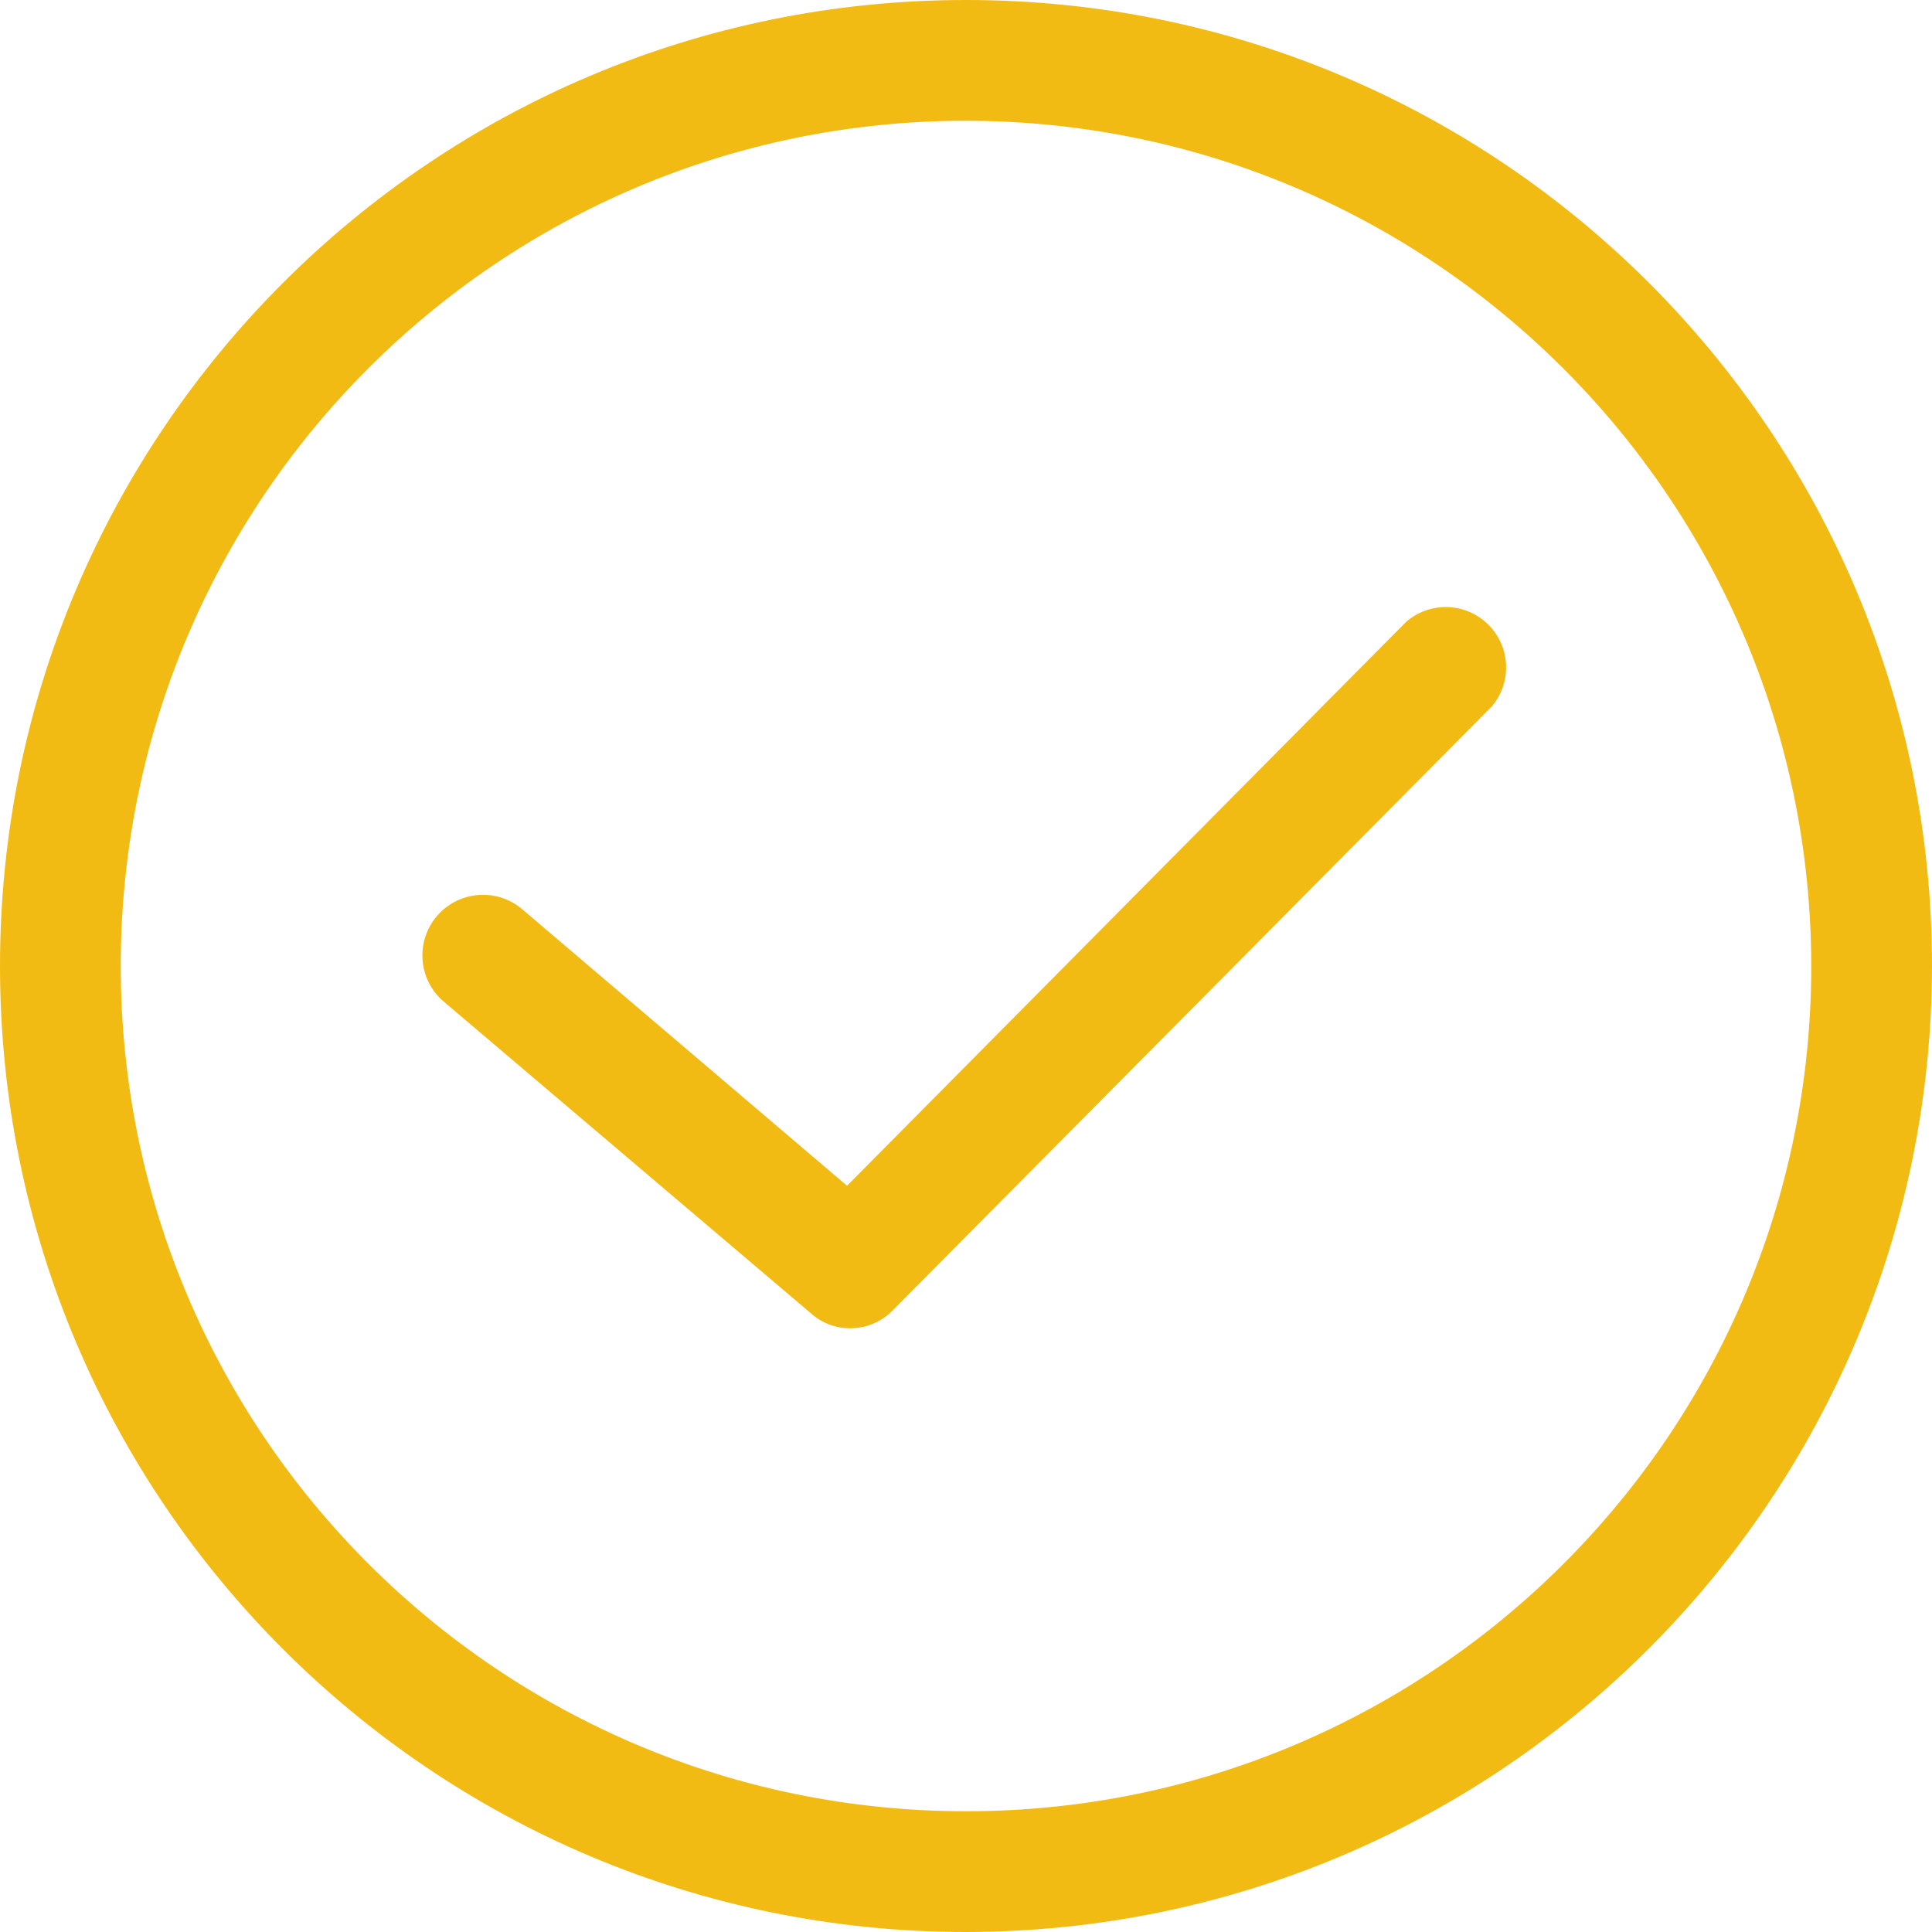
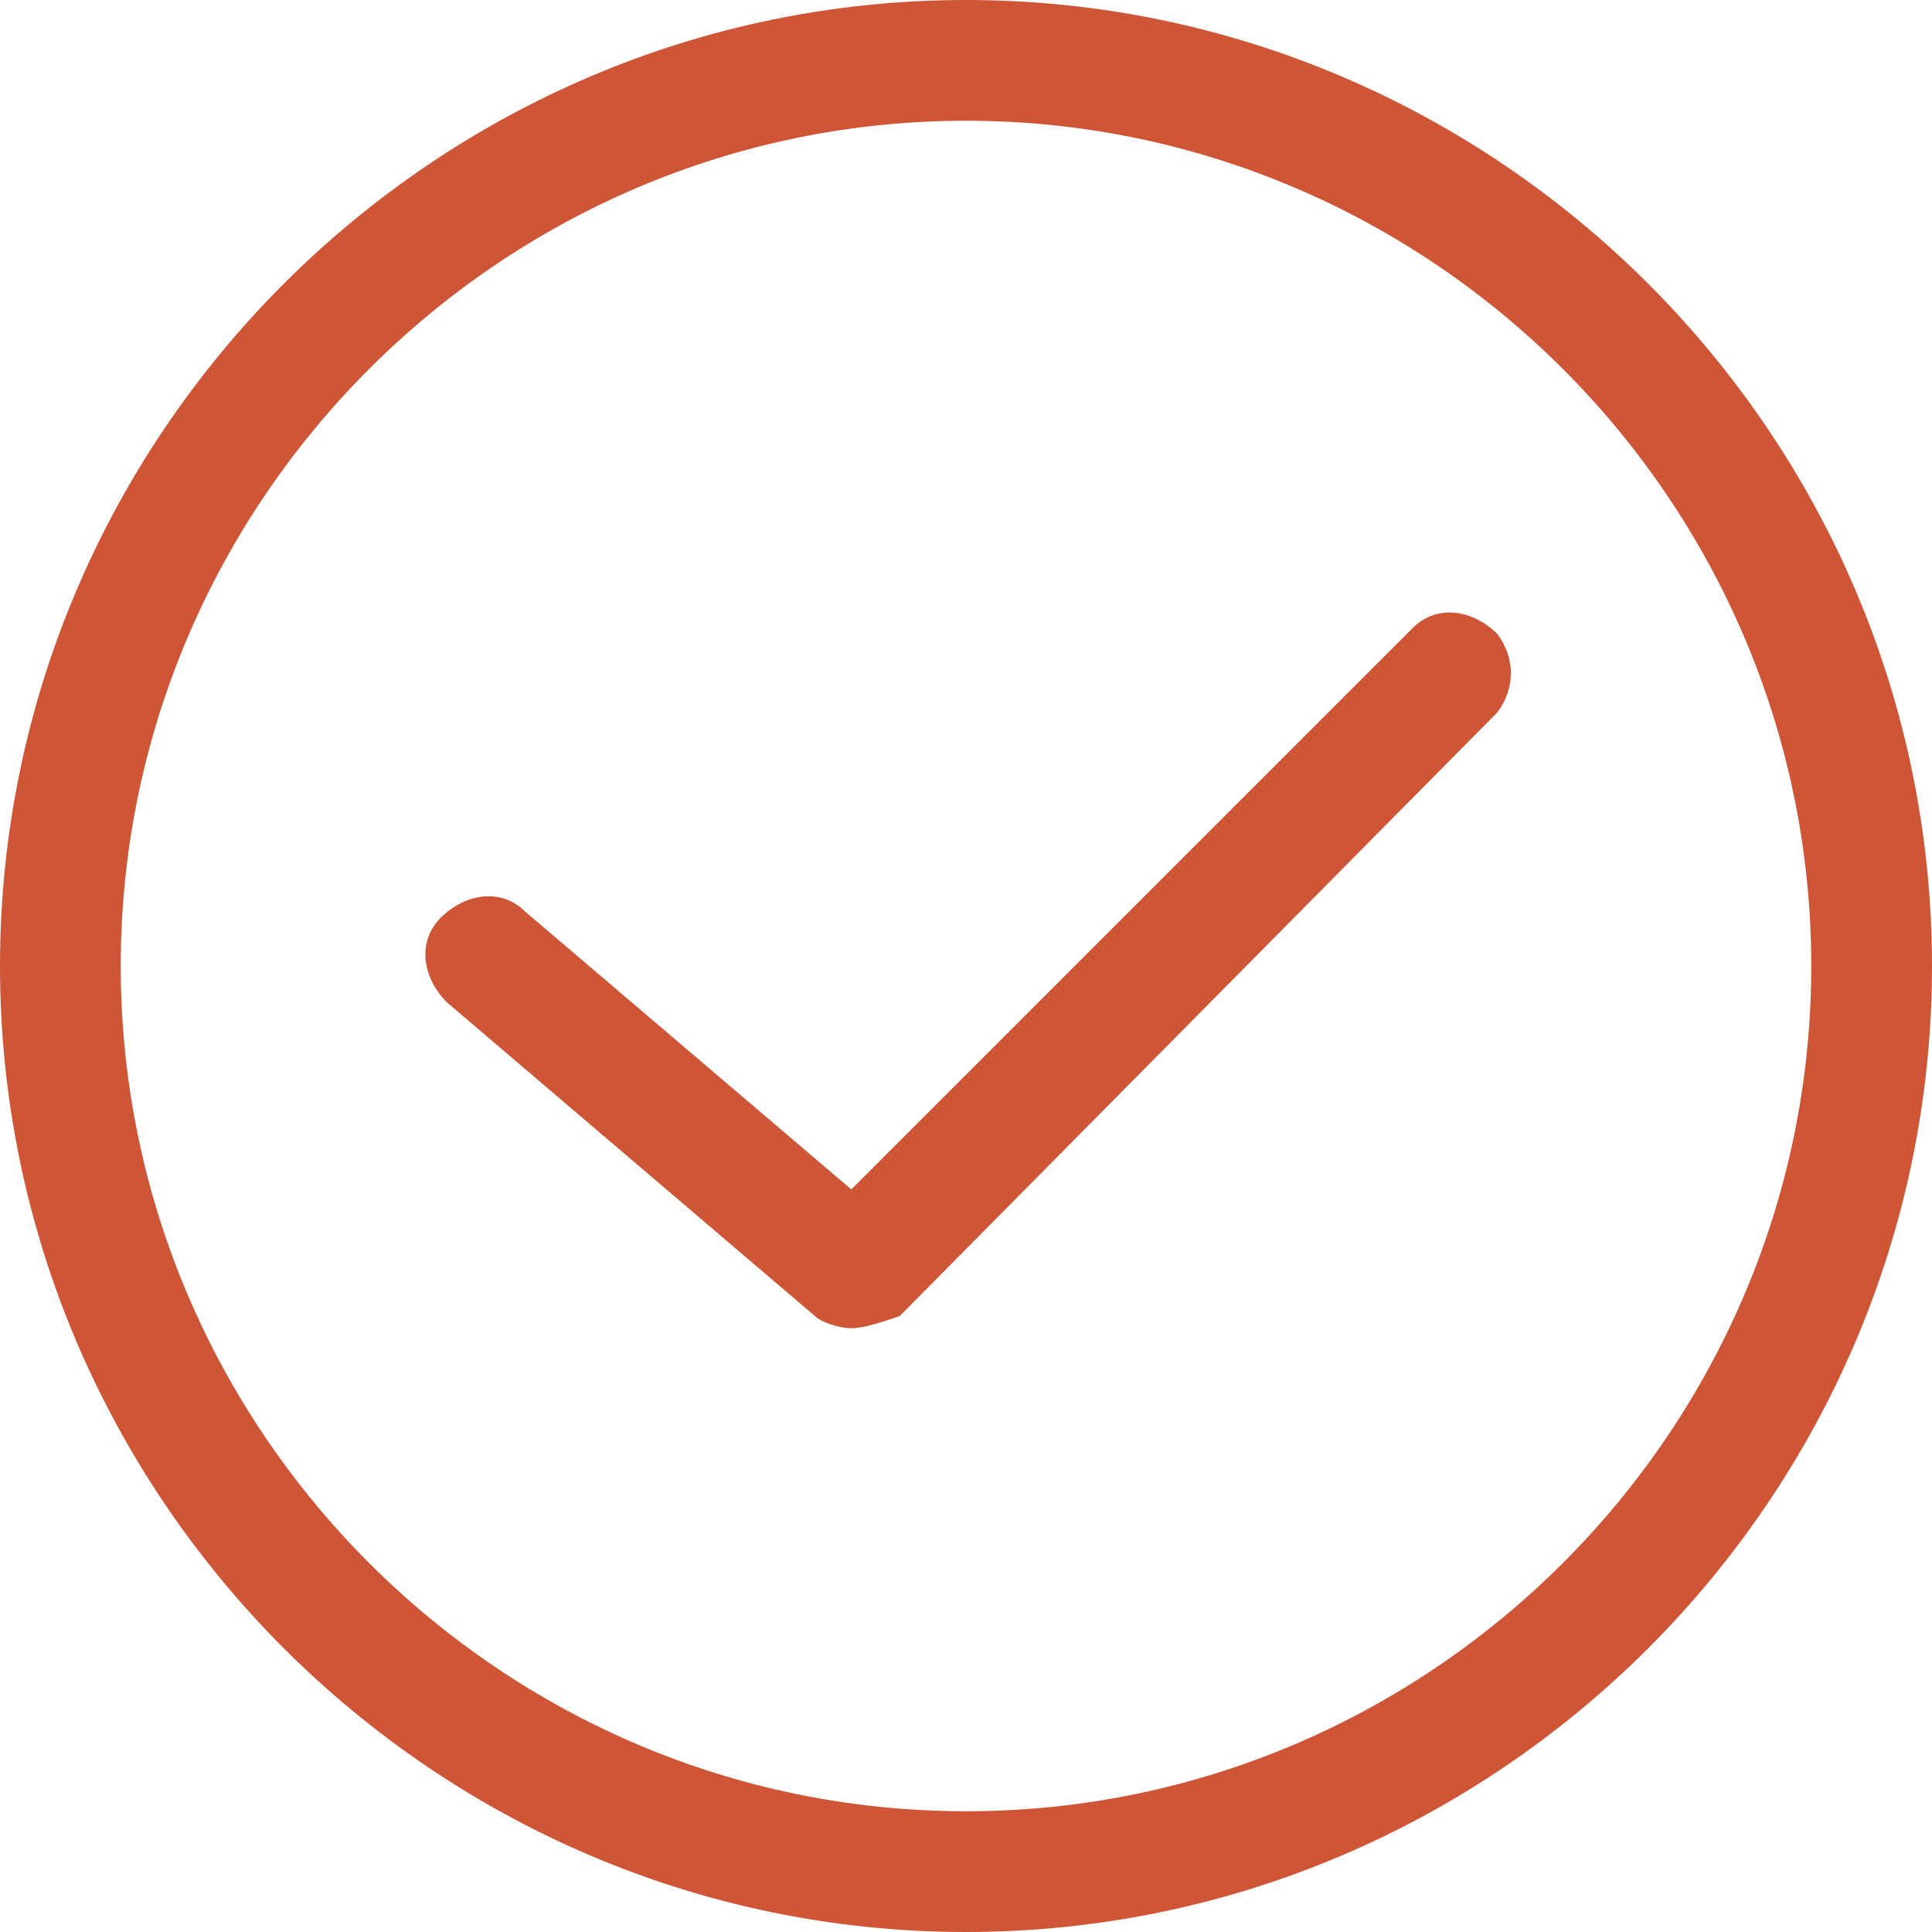
- <svg xmlns="http://www.w3.org/2000/svg" width="32" height="32" viewBox="0 0 32 32">
-   <defs>
-     <style>
-       .cls-1 {
-         fill: #f2bb13;
-         fill-rule: evenodd;
-       }
-     </style>
-   </defs>
-   <path id="Check_32" class="cls-1" d="M1655,3063a16,16,0,1,1,16-16A16.021,16.021,0,0,1,1655,3063Zm0-30a14,14,0,1,0,14,14A14.015,14.015,0,0,0,1655,3033Zm-1.92,20a0.962,0.962,0,0,1-.64-0.24l-6.09-5.17a1,1,0,0,1,1.3-1.53l5.38,4.58,9.26-9.34a1,1,0,0,1,1.42,1.4l-9.92,10A0.976,0.976,0,0,1,1653.08,3053Z" transform="translate(-1639 -3031)" />
+ <svg xmlns="http://www.w3.org/2000/svg" version="1.1" id="Calque_1" x="0px" y="0px" viewBox="0 0 32 32" style="enable-background:new 0 0 32 32;" xml:space="preserve">
+   <style type="text/css">
+ 	.st0{fill:#CE5637;}
+ </style>
+   <path id="Check_32" class="st0" d="M16,32C7.2,32,0,24.8,0,16S7.2,0,16,0s16,7.2,16,16C32,24.8,24.8,32,16,32z M16,2  C8.3,2,2,8.3,2,16s6.3,14,14,14s14-6.3,14-14C30,8.3,23.7,2,16,2z M14.1,22c-0.2,0-0.5-0.1-0.6-0.2l-6.1-5.2c-0.4-0.4-0.5-1-0.1-1.4  s1-0.5,1.4-0.1l0,0l5.4,4.6l9.3-9.3c0.4-0.4,1-0.3,1.4,0.1c0.3,0.4,0.3,0.9,0,1.3l-9.9,10C14.6,21.9,14.3,22,14.1,22z" />
</svg>
